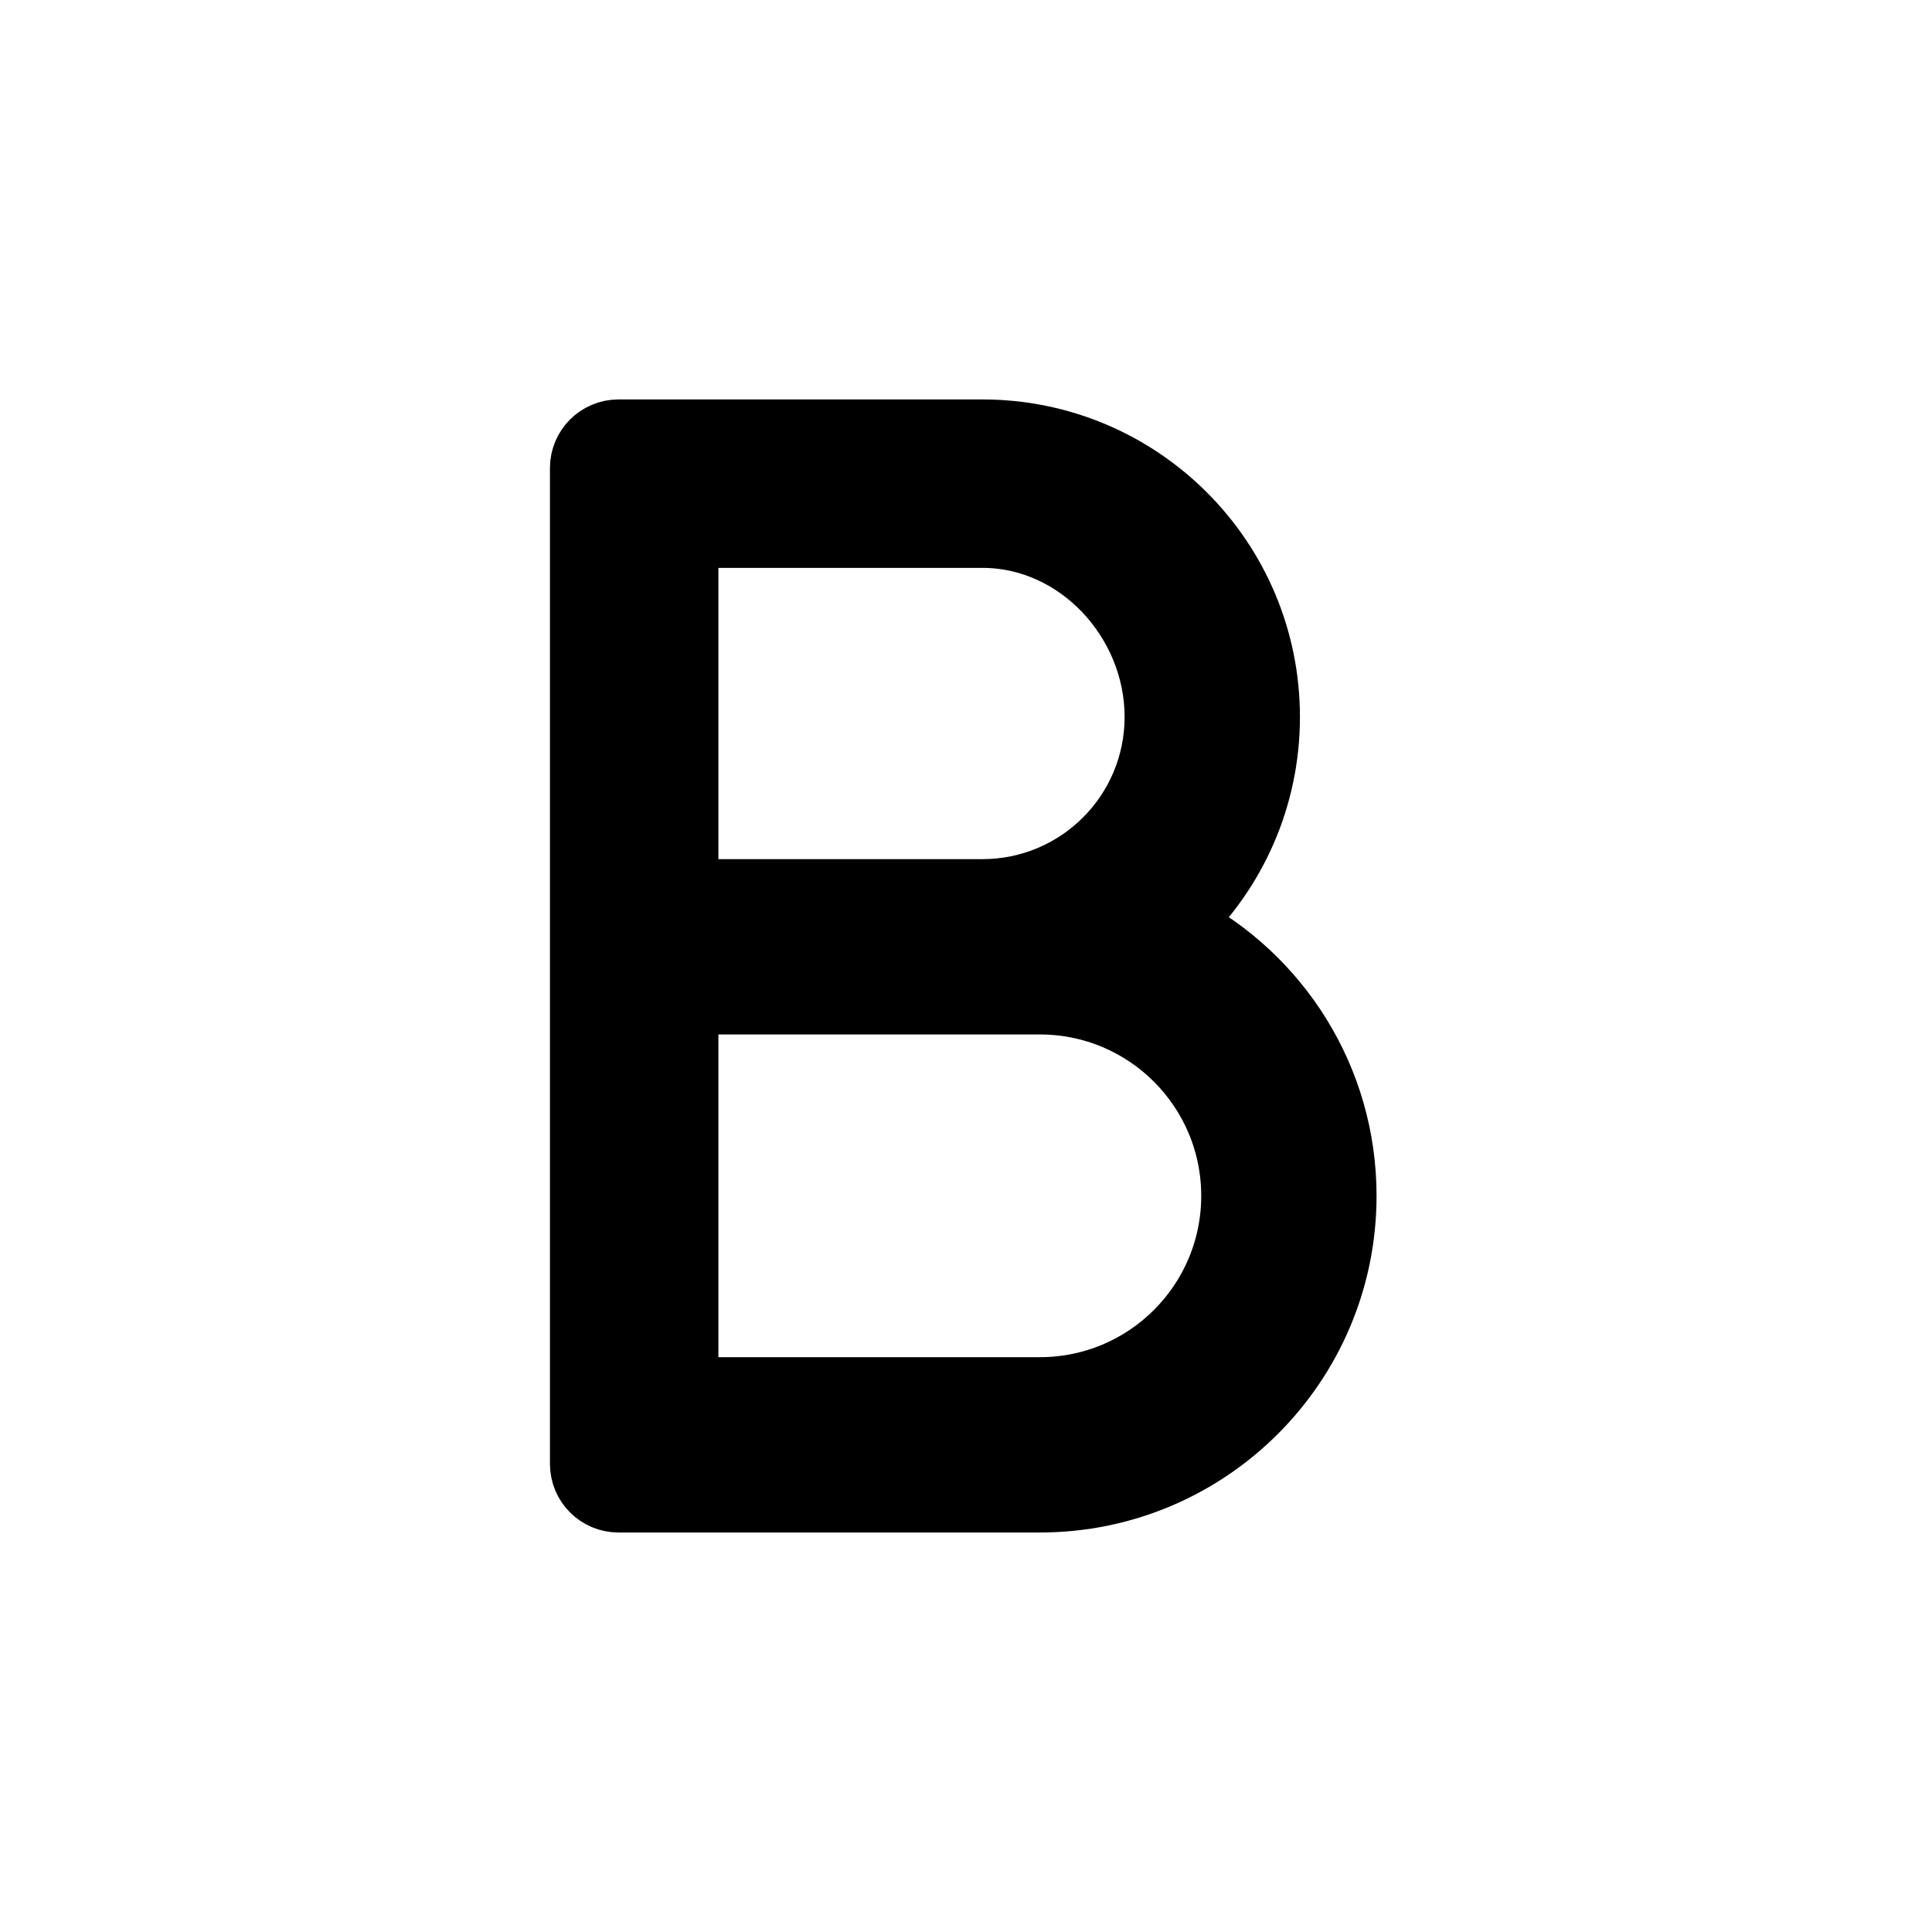
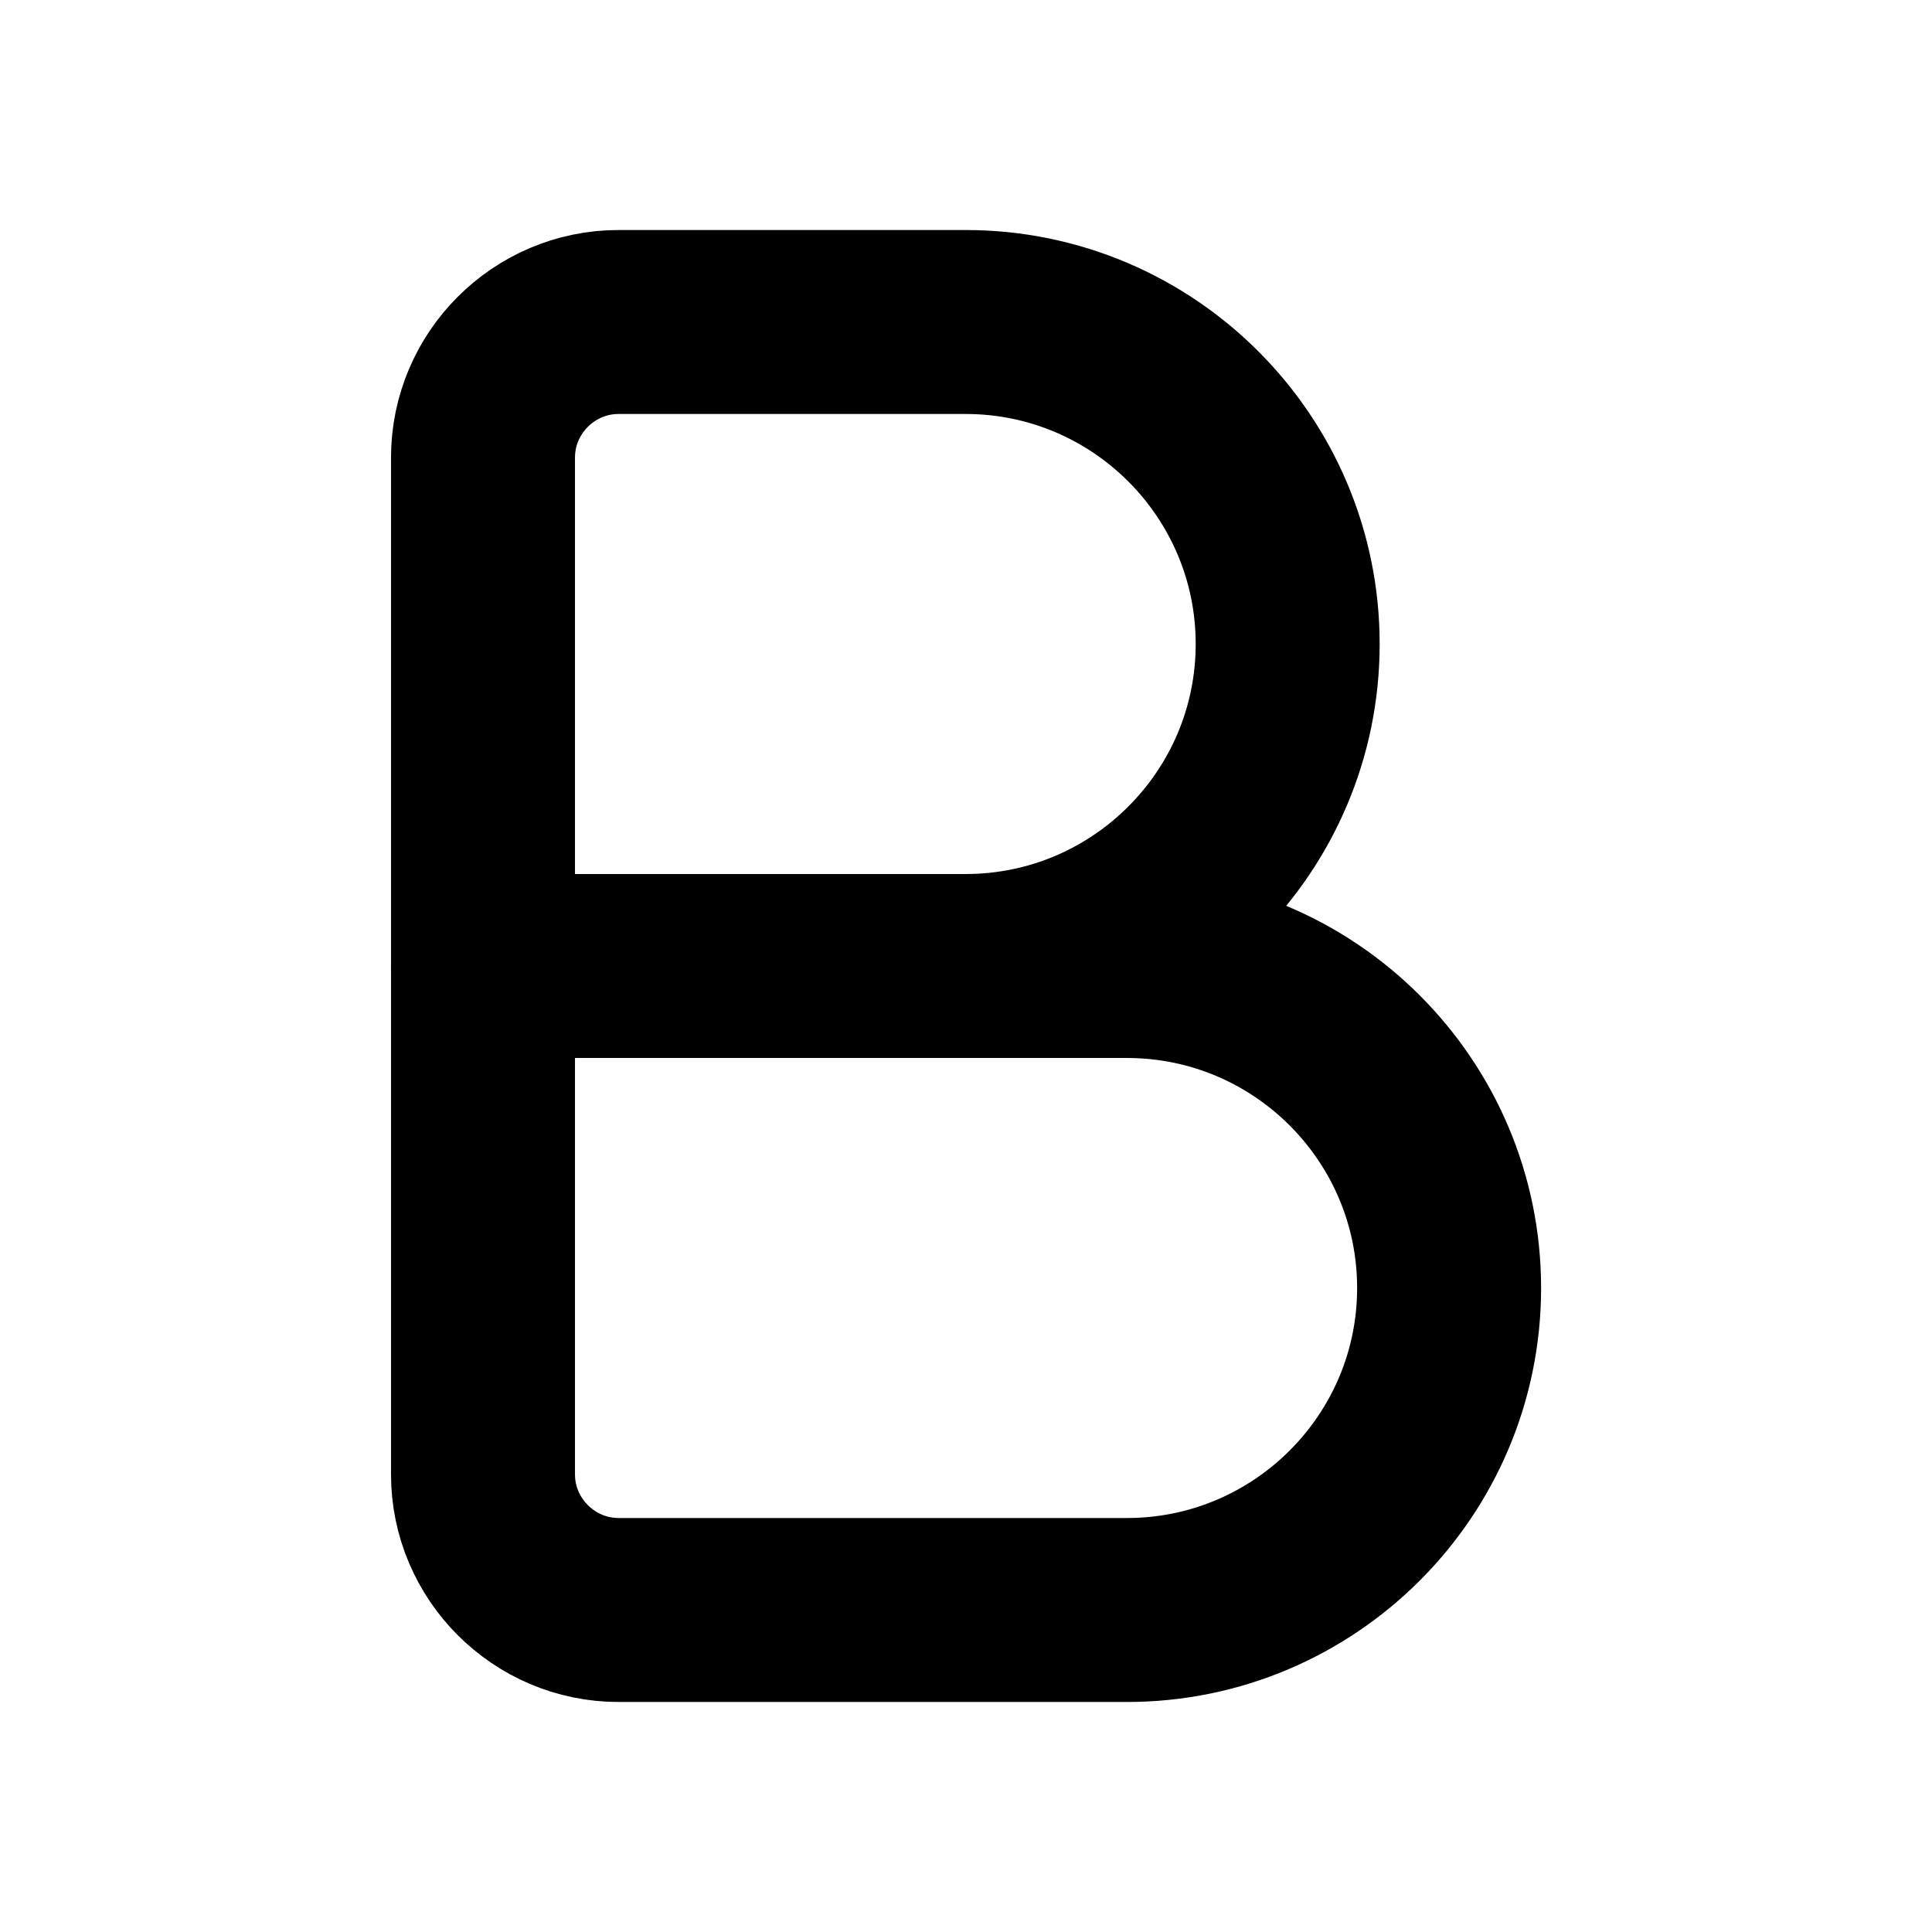
- <svg xmlns="http://www.w3.org/2000/svg" width="32" height="32" viewBox="0 0 32 32" fill="none">
-   <path d="M9.609 7.751C9.609 7.4 9.893 7.116 10.244 7.116H16.272C18.9 7.116 21.031 9.247 21.031 11.875C21.031 13.222 20.471 14.439 19.571 15.305C21.193 16.152 22.3 17.85 22.3 19.807C22.3 22.61 20.027 24.883 17.224 24.883H10.244C9.893 24.883 9.609 24.599 9.609 24.248V7.751ZM11.399 14.73H16.272C17.849 14.73 19.127 13.452 19.127 11.875C19.127 10.298 17.849 8.906 16.272 8.906H11.399V14.73ZM11.399 16.634V22.979H17.224C18.976 22.979 20.396 21.559 20.396 19.807C20.396 18.055 18.976 16.634 17.224 16.634H11.399Z" fill="currentColor" stroke="currentColor" />
+ <svg xmlns="http://www.w3.org/2000/svg" width="18" height="18" viewBox="0 0 18 18" fill="none">
+   <path d="M4.5 4.263C4.5 3.568 5.068 3 5.763 3H8.997C10.652 3 11.997 4.345 11.997 6C11.997 7.655 10.652 9 8.997 9H4.5V4.263Z" stroke="currentColor" stroke-width="1.714" stroke-linecap="round" stroke-linejoin="round" />
+   <path d="M4.5 9H10.5C12.155 9 13.501 10.345 13.501 12C13.501 13.655 12.155 15 10.5 15H5.763C5.068 15 4.5 14.431 4.5 13.737V9V9Z" stroke="currentColor" stroke-width="1.714" stroke-linecap="round" stroke-linejoin="round" />
</svg>
